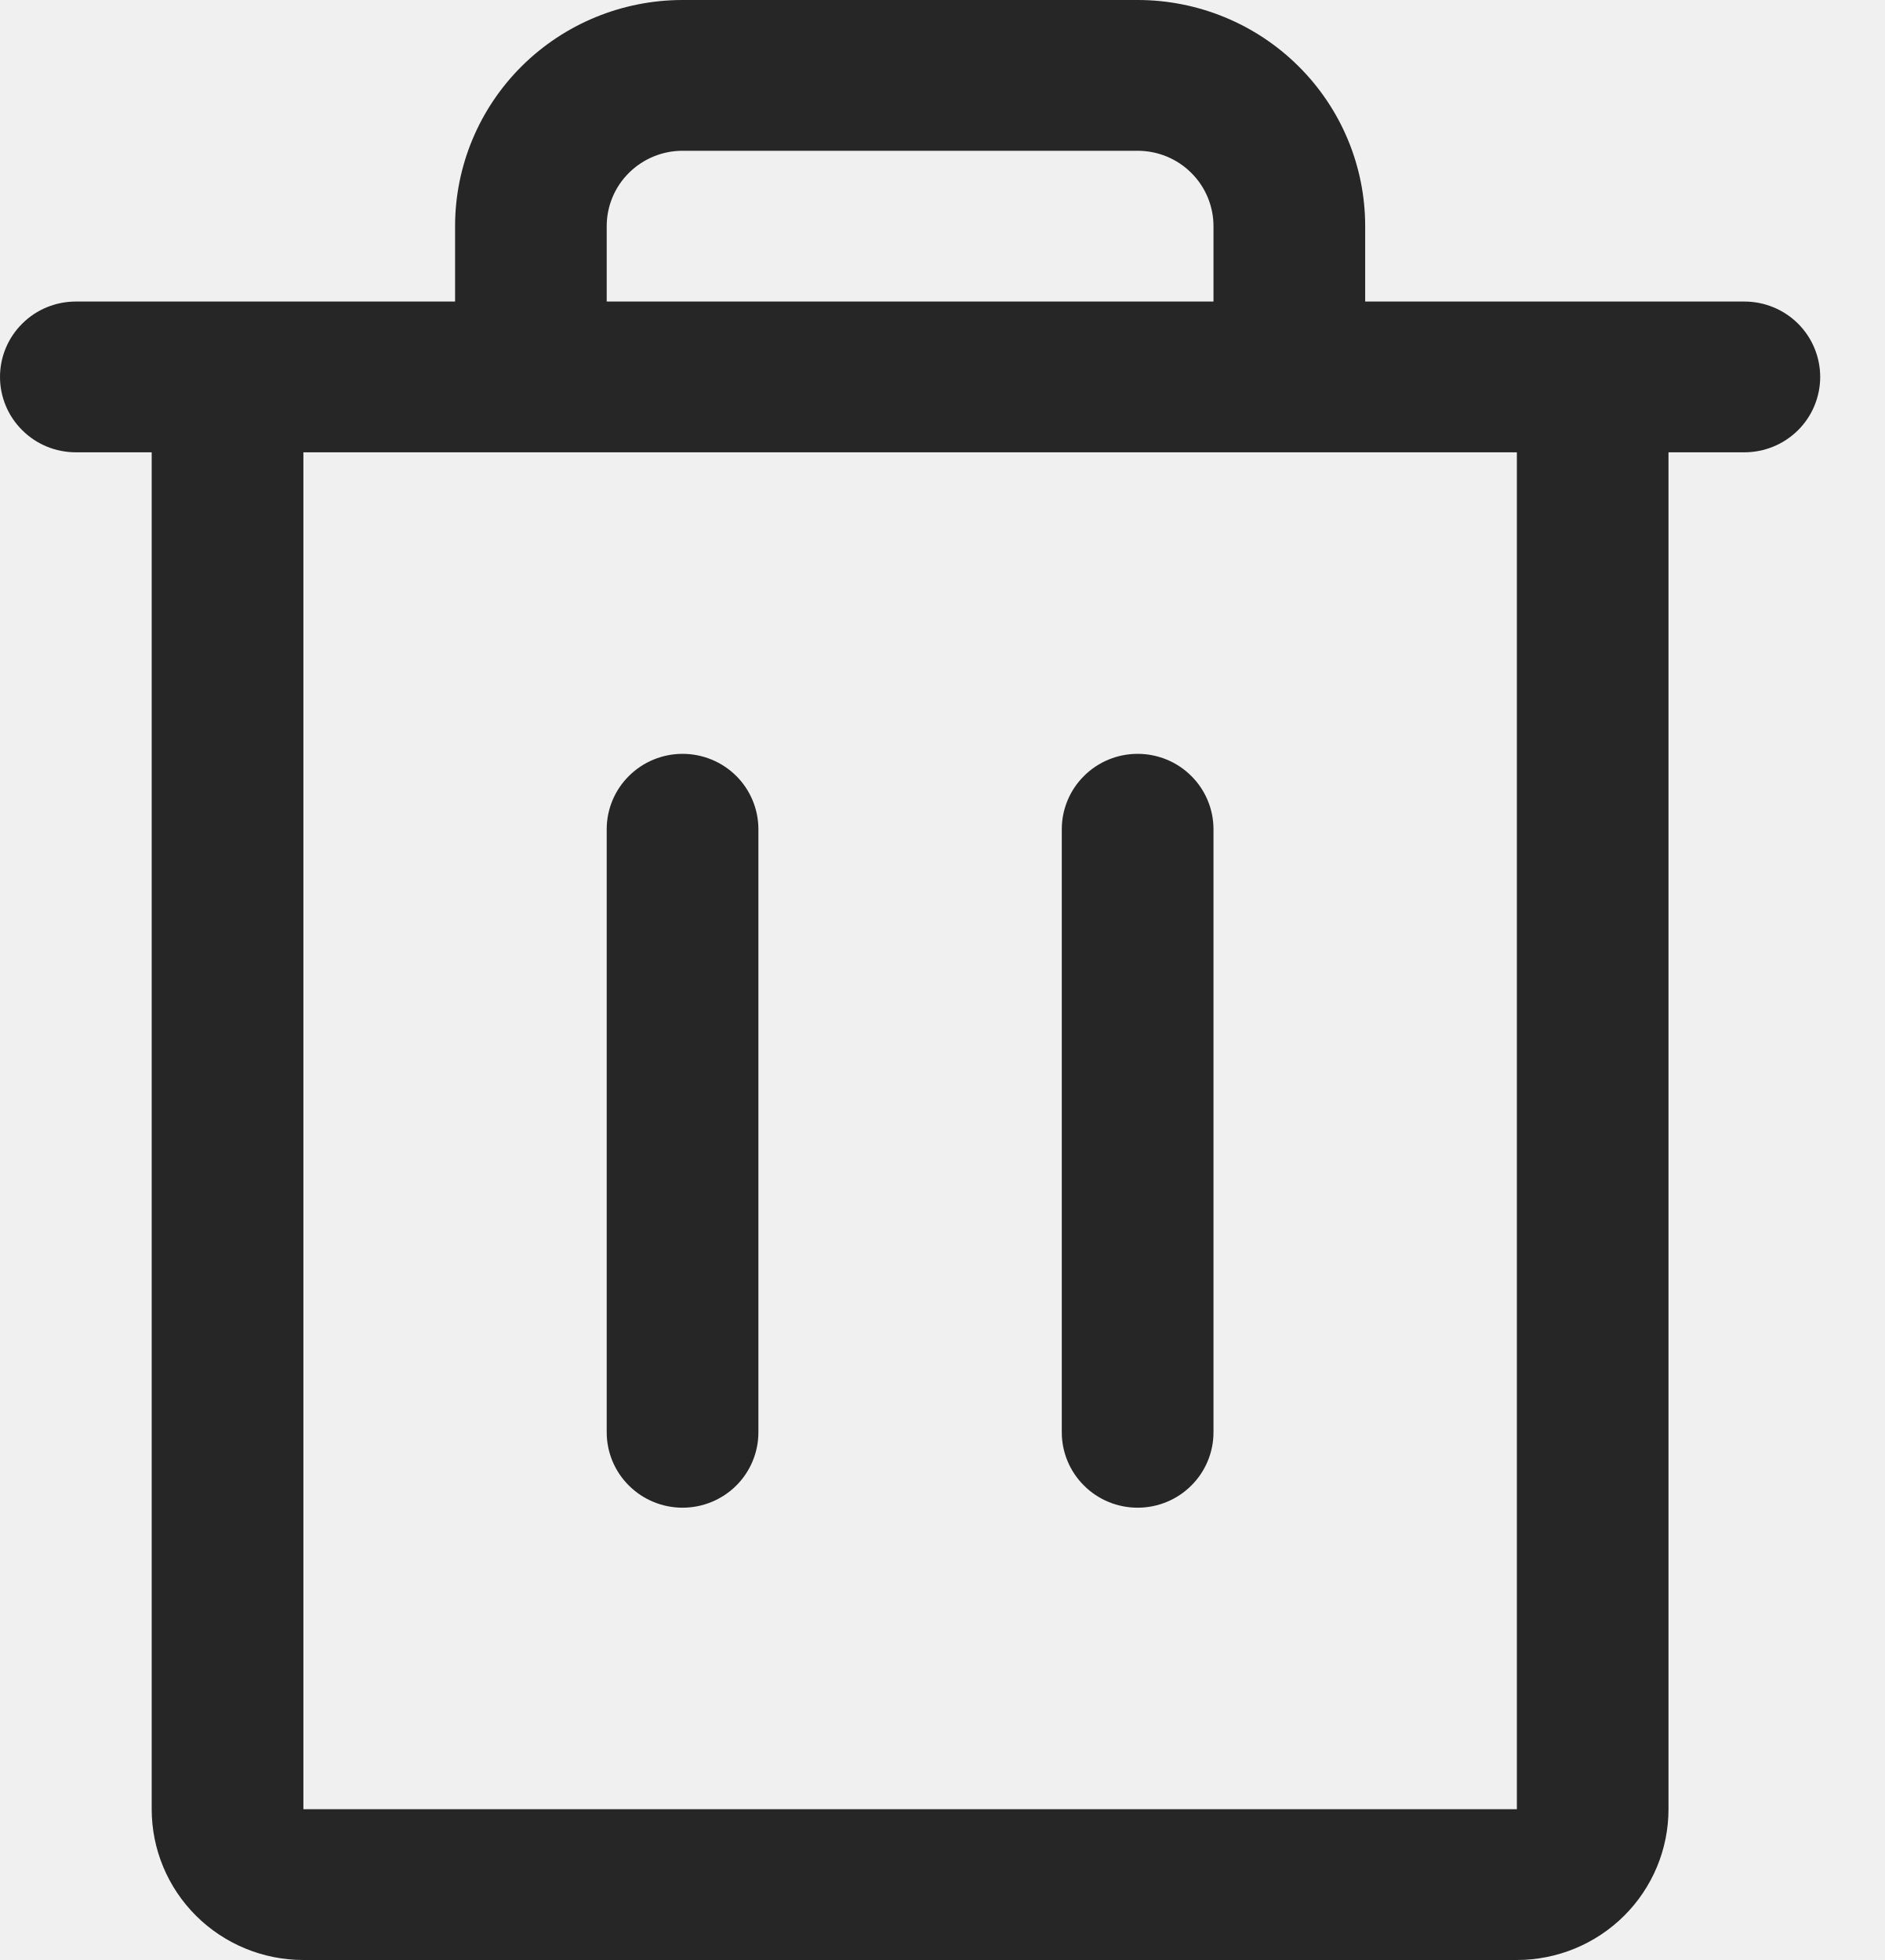
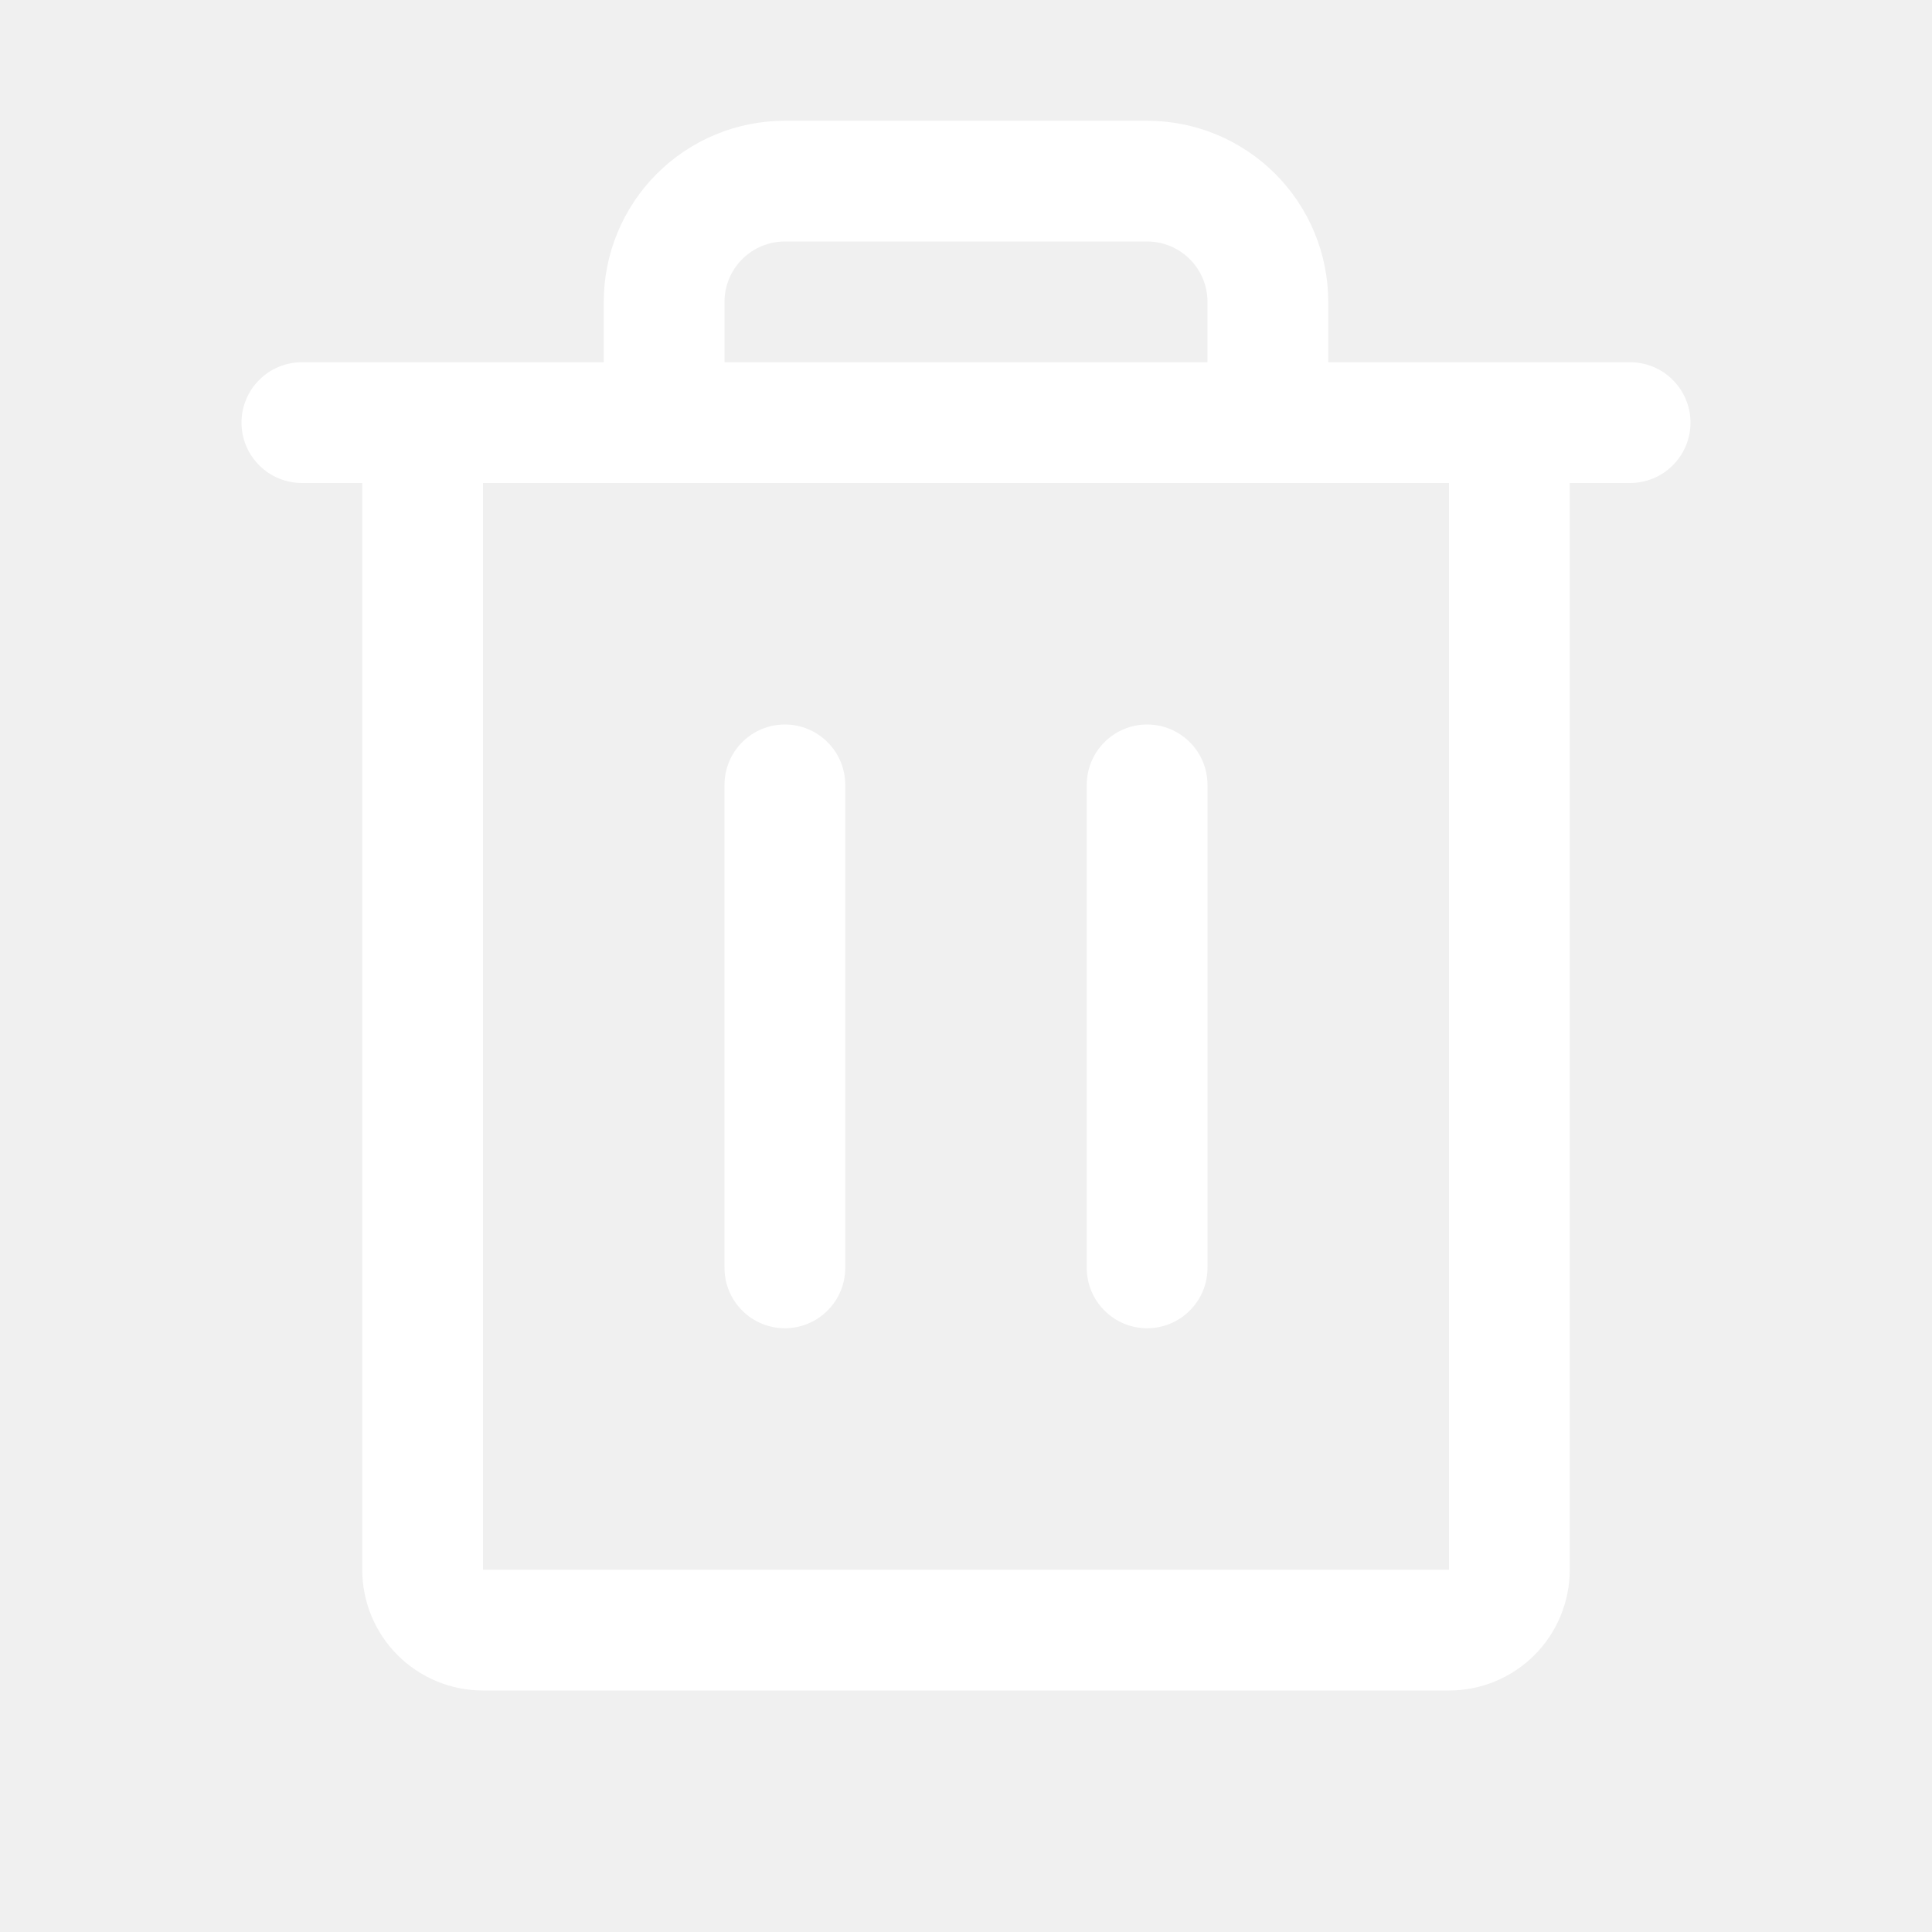
- <svg xmlns="http://www.w3.org/2000/svg" width="25" height="26" viewBox="0 0 25 26" fill="none">
-   <path d="M23.136 4H18.107V3C18.107 2.204 17.789 1.441 17.223 0.879C16.657 0.316 15.889 0 15.089 0H9.053C8.253 0 7.485 0.316 6.919 0.879C6.354 1.441 6.036 2.204 6.036 3V4H1.006C0.739 4 0.483 4.105 0.295 4.293C0.106 4.48 0 4.735 0 5C0 5.265 0.106 5.52 0.295 5.707C0.483 5.895 0.739 6 1.006 6H2.012V24C2.012 24.53 2.224 25.039 2.601 25.414C2.978 25.789 3.49 26 4.024 26H20.119C20.652 26 21.164 25.789 21.541 25.414C21.918 25.039 22.13 24.53 22.13 24V6H23.136C23.403 6 23.659 5.895 23.848 5.707C24.036 5.52 24.142 5.265 24.142 5C24.142 4.735 24.036 4.48 23.848 4.293C23.659 4.105 23.403 4 23.136 4ZM8.047 3C8.047 2.735 8.153 2.48 8.342 2.293C8.531 2.105 8.787 2 9.053 2H15.089C15.356 2 15.612 2.105 15.8 2.293C15.989 2.48 16.095 2.735 16.095 3V4H8.047V3ZM20.119 24H4.024V6H20.119V24ZM10.059 11V19C10.059 19.265 9.953 19.52 9.765 19.707C9.576 19.895 9.32 20 9.053 20C8.787 20 8.531 19.895 8.342 19.707C8.153 19.52 8.047 19.265 8.047 19V11C8.047 10.735 8.153 10.48 8.342 10.293C8.531 10.105 8.787 10 9.053 10C9.32 10 9.576 10.105 9.765 10.293C9.953 10.48 10.059 10.735 10.059 11ZM16.095 11V19C16.095 19.265 15.989 19.52 15.8 19.707C15.612 19.895 15.356 20 15.089 20C14.822 20 14.566 19.895 14.378 19.707C14.189 19.52 14.083 19.265 14.083 19V11C14.083 10.735 14.189 10.48 14.378 10.293C14.566 10.105 14.822 10 15.089 10C15.356 10 15.612 10.105 15.8 10.293C15.989 10.48 16.095 10.735 16.095 11Z" fill="#262626" />
+ <svg xmlns="http://www.w3.org/2000/svg" width="24" height="24" viewBox="0 0 24 24" fill="none">
+   <path d="M20.25 4.5H16.5V3.75C16.5 3.153 16.263 2.581 15.841 2.159C15.419 1.737 14.847 1.5 14.25 1.5H9.75C9.153 1.5 8.581 1.737 8.159 2.159C7.737 2.581 7.5 3.153 7.5 3.75V4.5H3.75C3.551 4.5 3.36 4.579 3.22 4.72C3.079 4.86 3 5.051 3 5.25C3 5.449 3.079 5.64 3.22 5.78C3.36 5.921 3.551 6 3.75 6H4.5V19.5C4.5 19.898 4.658 20.279 4.939 20.561C5.221 20.842 5.602 21 6 21H18C18.398 21 18.779 20.842 19.061 20.561C19.342 20.279 19.5 19.898 19.5 19.5V6H20.25C20.449 6 20.64 5.921 20.78 5.78C20.921 5.64 21 5.449 21 5.25C21 5.051 20.921 4.86 20.78 4.72C20.64 4.579 20.449 4.5 20.25 4.5ZM9 3.75C9 3.551 9.079 3.36 9.22 3.22C9.36 3.079 9.551 3 9.75 3H14.25C14.449 3 14.64 3.079 14.78 3.22C14.921 3.36 15 3.551 15 3.75V4.5H9V3.75ZM18 19.5H6V6H18V19.5ZM10.5 9.75V15.75C10.5 15.949 10.421 16.14 10.28 16.28C10.14 16.421 9.949 16.5 9.75 16.5C9.551 16.5 9.36 16.421 9.22 16.28C9.079 16.14 9 15.949 9 15.75V9.75C9 9.551 9.079 9.36 9.22 9.22C9.36 9.079 9.551 9 9.75 9C9.949 9 10.14 9.079 10.28 9.22C10.421 9.36 10.5 9.551 10.5 9.75ZM15 9.75V15.75C15 15.949 14.921 16.14 14.78 16.28C14.64 16.421 14.449 16.5 14.25 16.5C14.051 16.5 13.86 16.421 13.72 16.28C13.579 16.14 13.5 15.949 13.5 15.75V9.75C13.5 9.551 13.579 9.36 13.72 9.22C13.86 9.079 14.051 9 14.25 9C14.449 9 14.64 9.079 14.78 9.22C14.921 9.36 15 9.551 15 9.75Z" fill="white" />
</svg>
